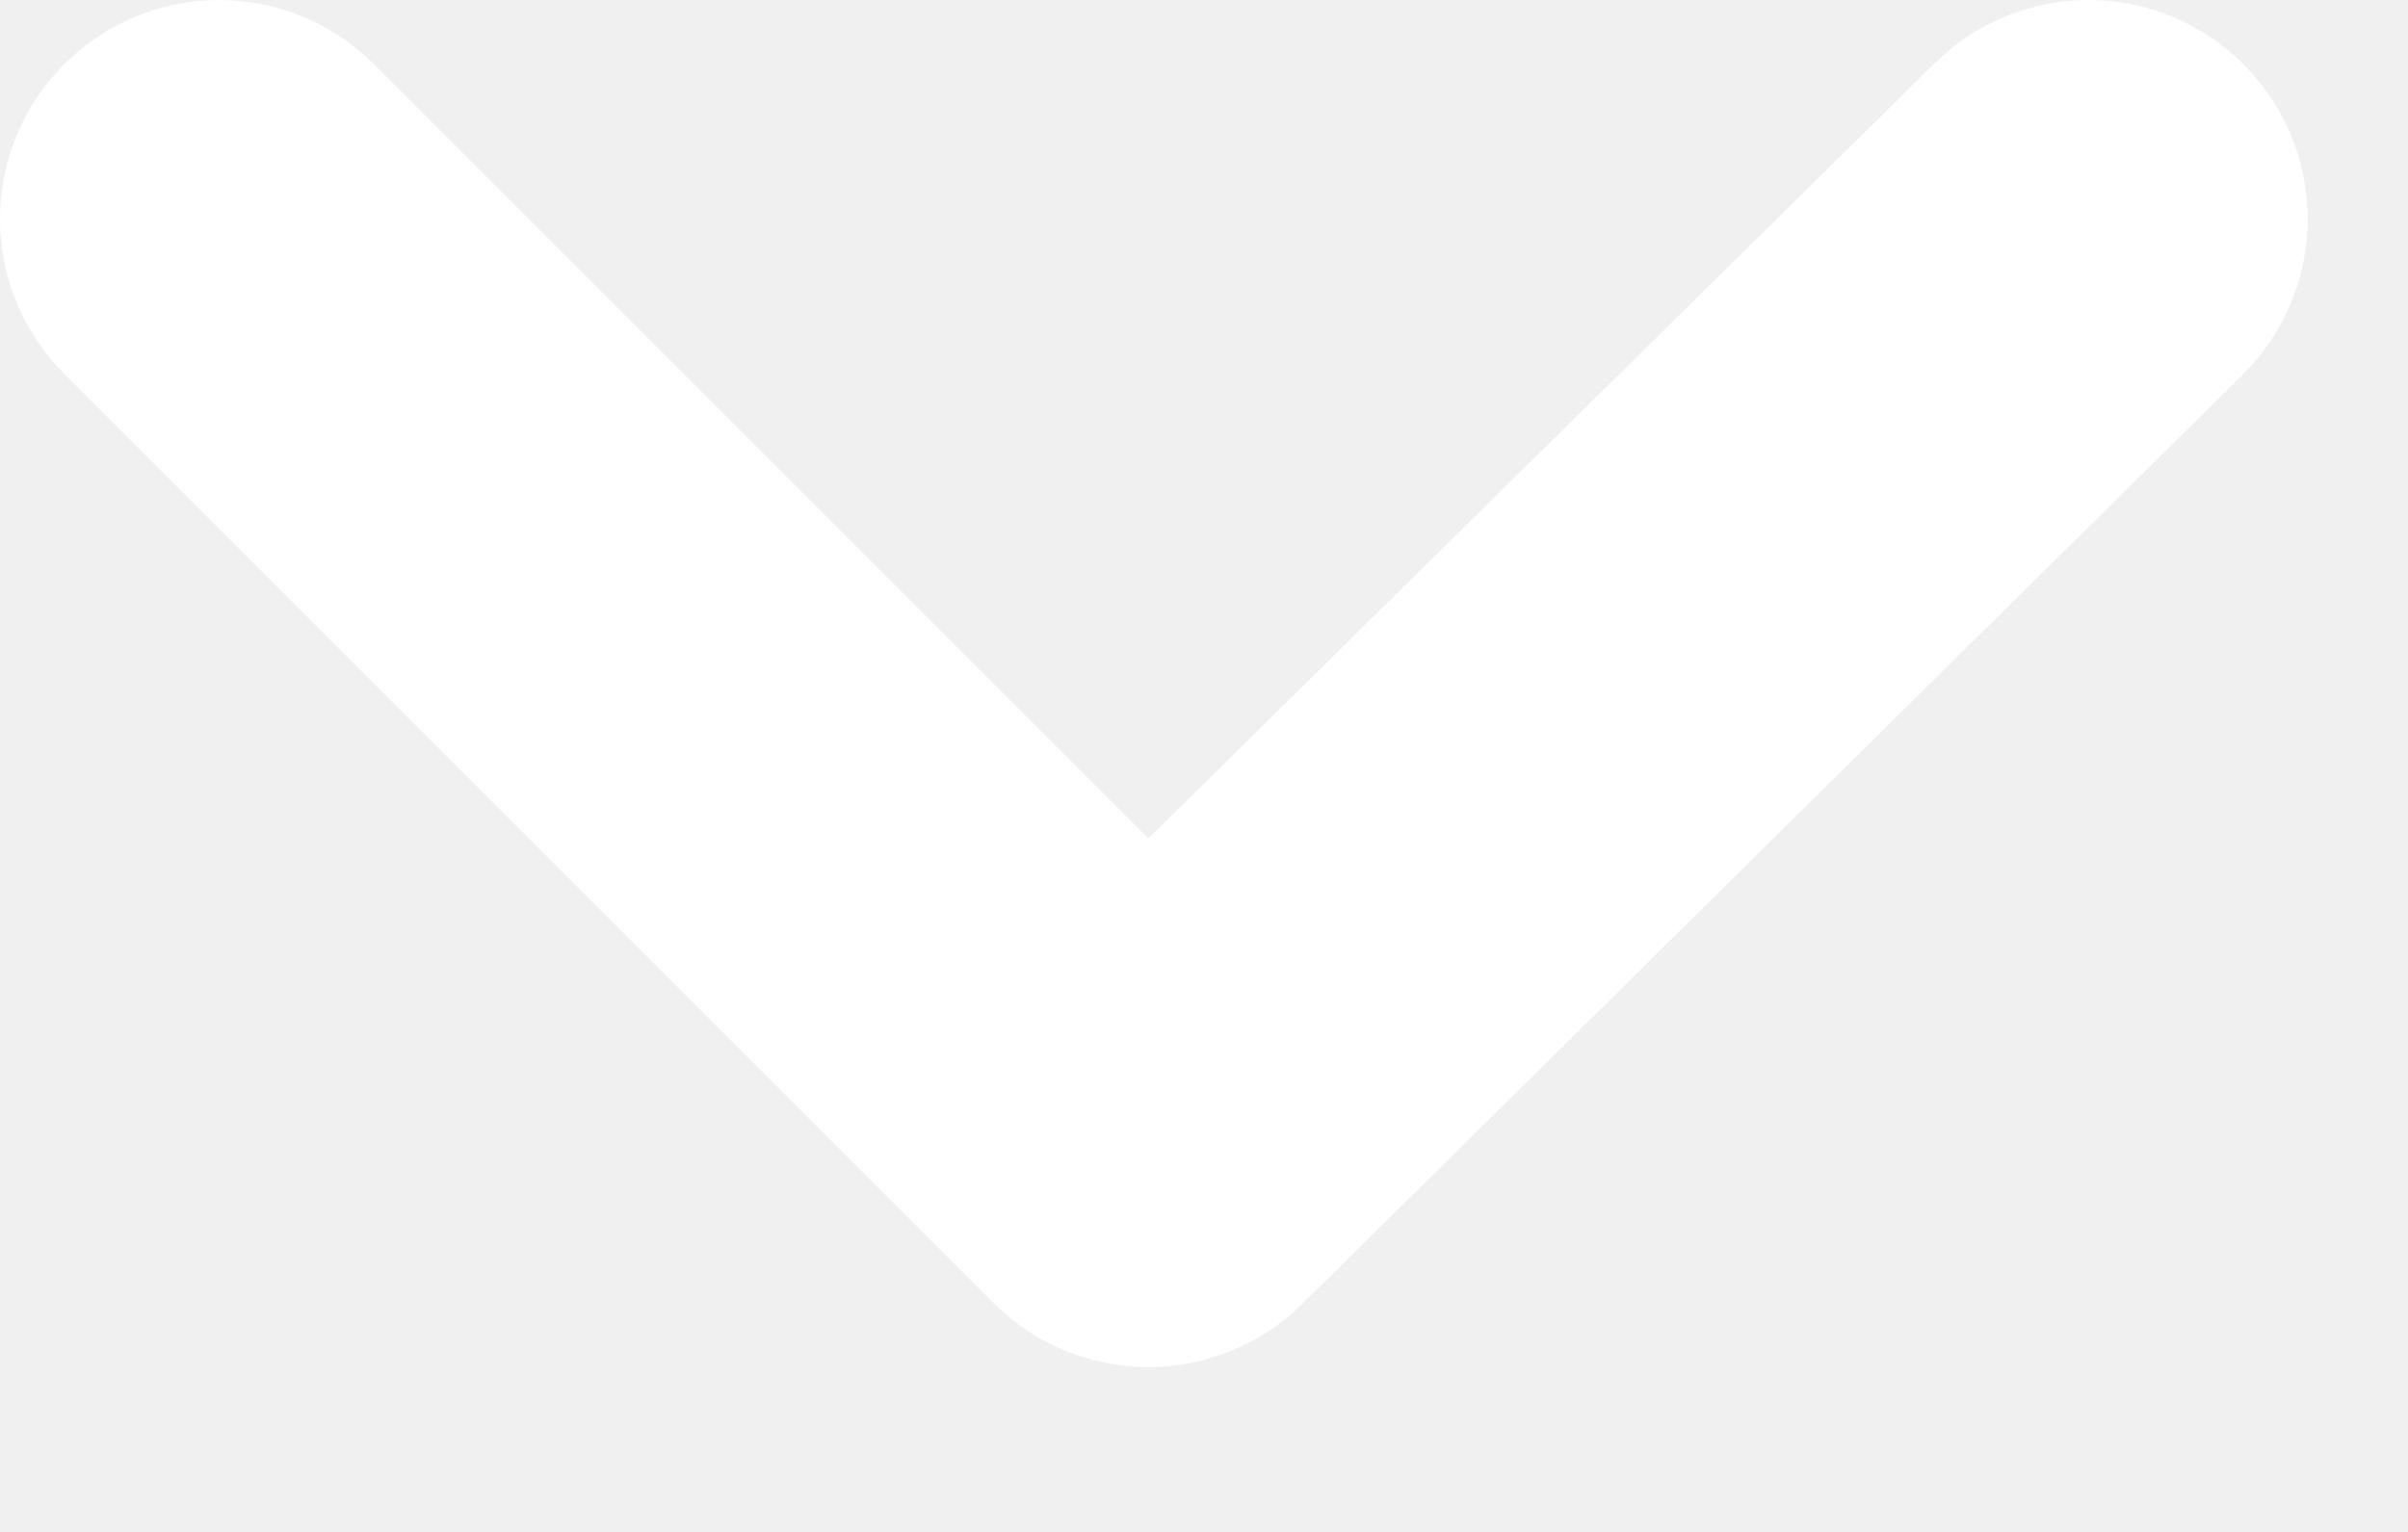
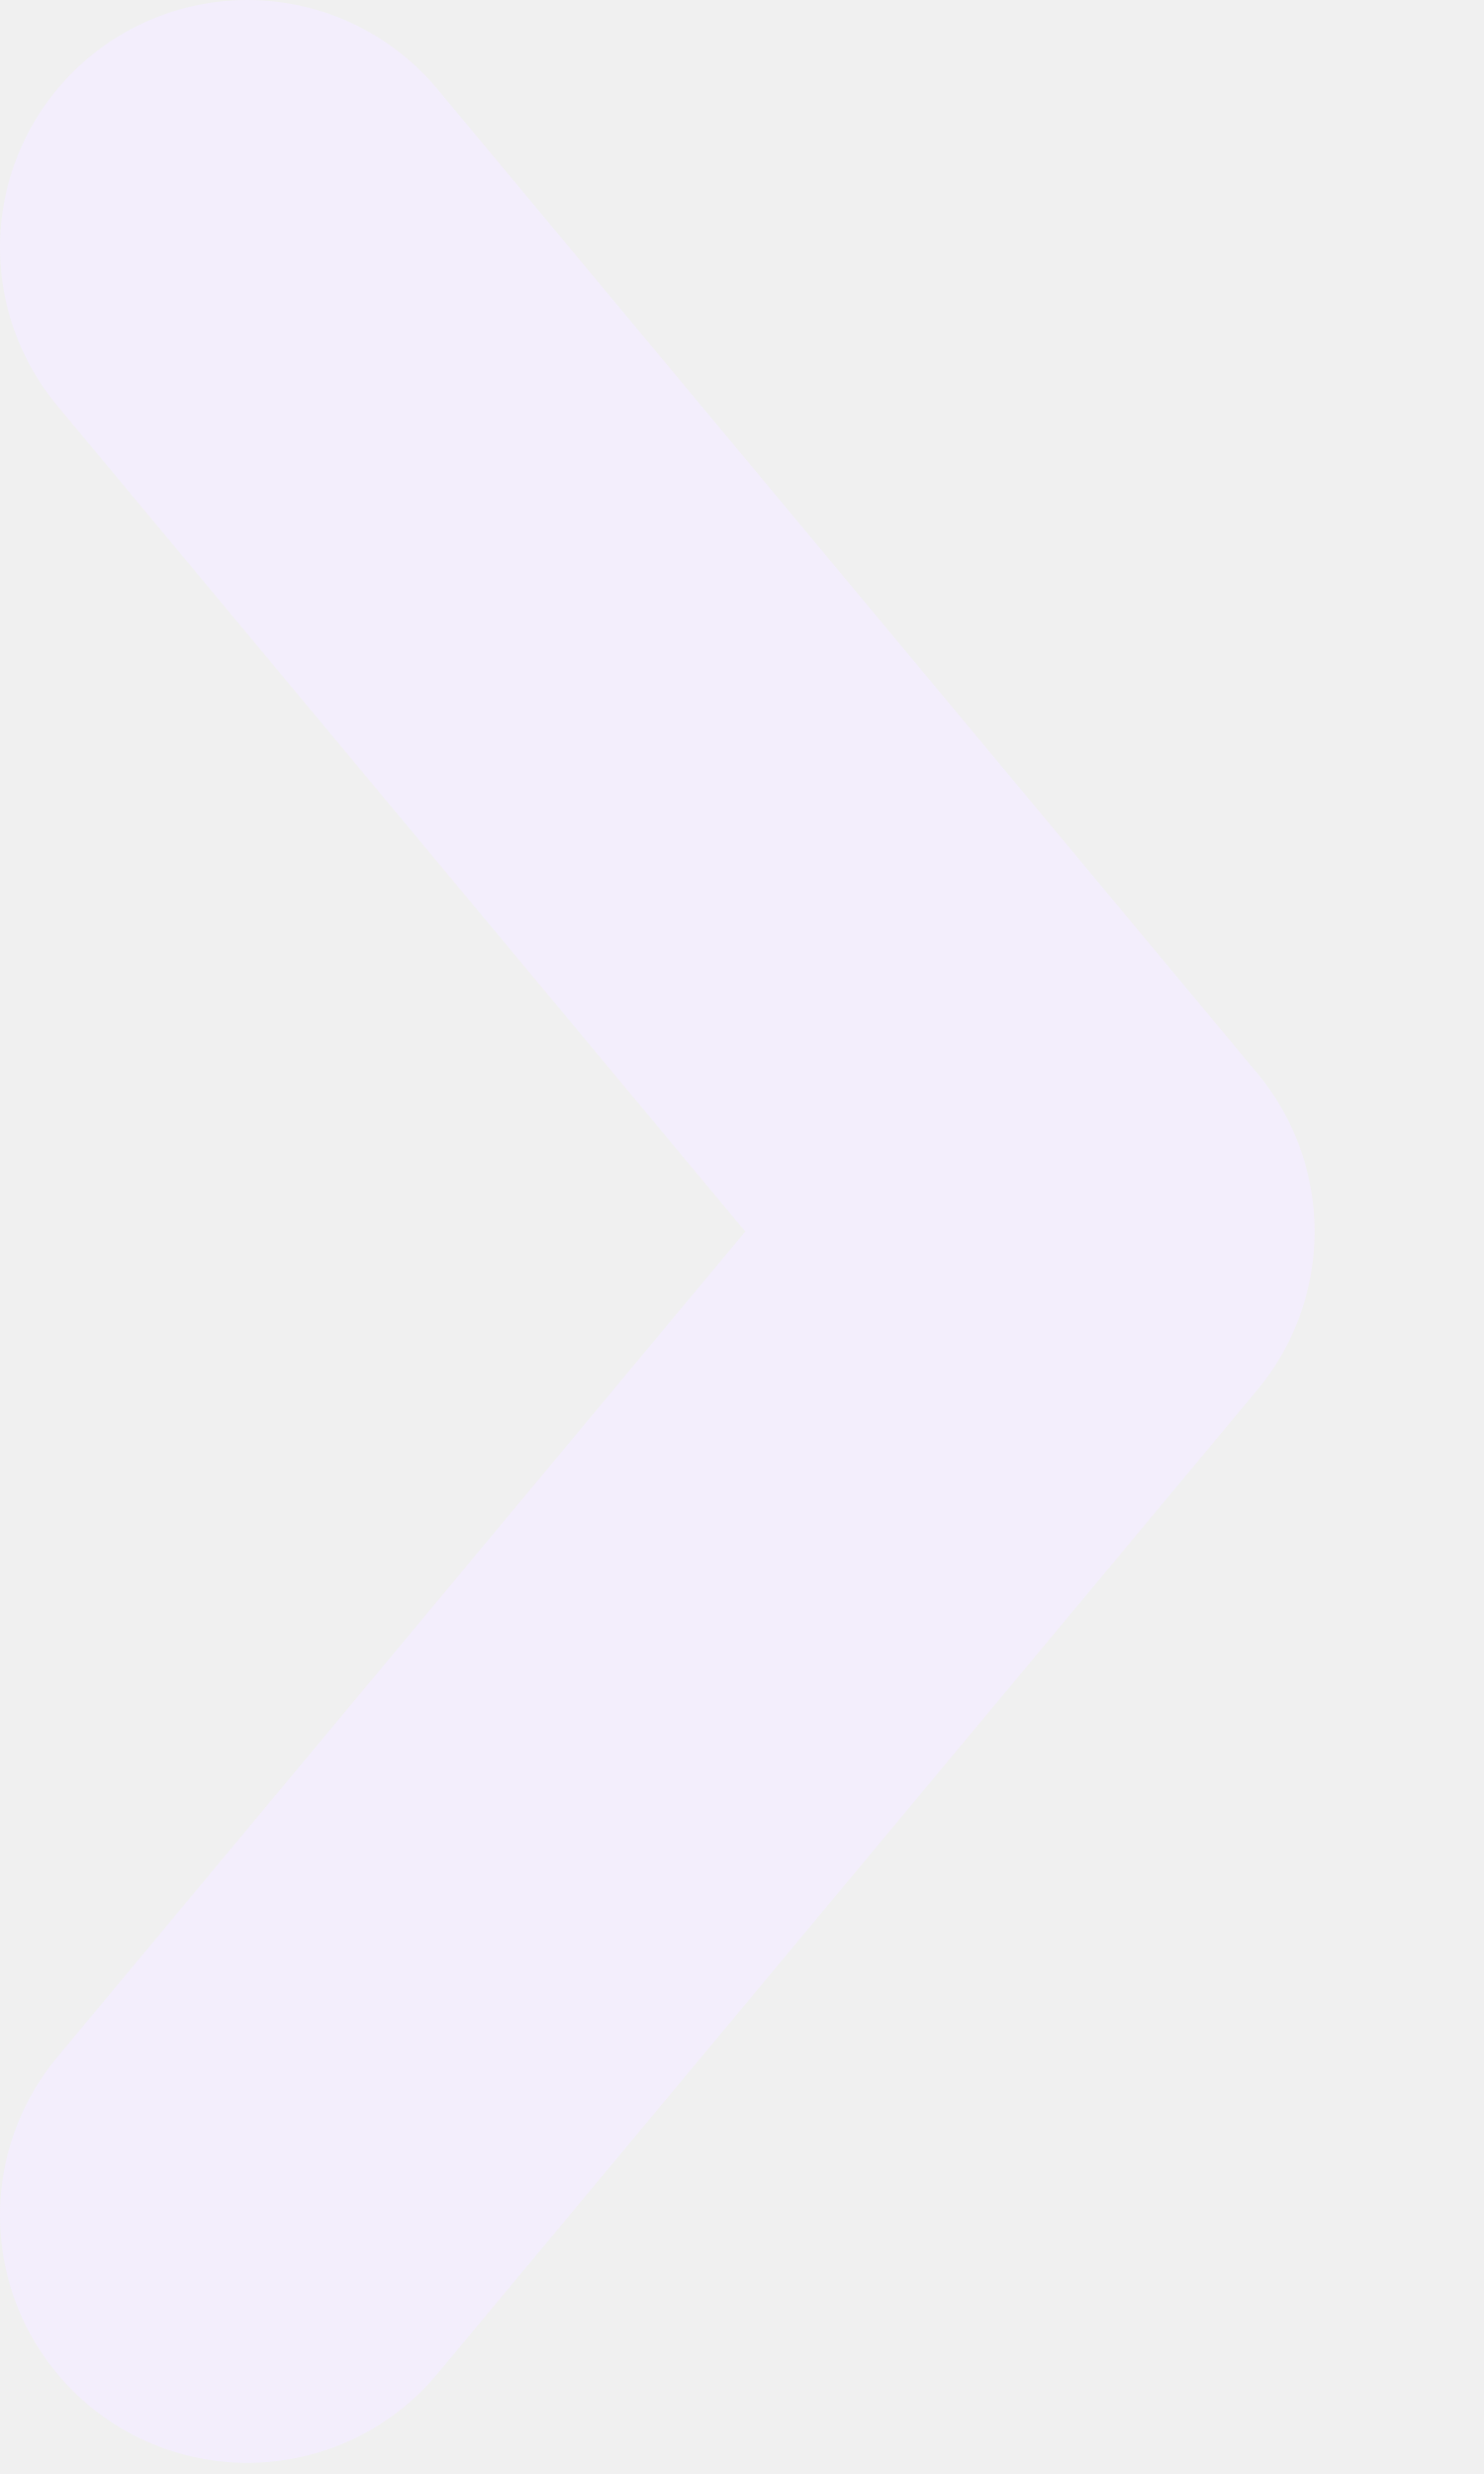
- <svg xmlns="http://www.w3.org/2000/svg" width="11" height="7" viewBox="0 0 11 7" fill="none">
-   <path d="M10.246 0.291C10.058 0.105 9.805 0 9.541 0C9.277 0 9.023 0.105 8.836 0.291L5.246 3.831L1.706 0.291C1.518 0.105 1.265 0 1.001 0C0.737 0 0.483 0.105 0.296 0.291C0.202 0.384 0.128 0.494 0.077 0.616C0.026 0.738 0 0.869 0 1.001C0 1.133 0.026 1.264 0.077 1.385C0.128 1.507 0.202 1.618 0.296 1.711L4.536 5.951C4.629 6.045 4.739 6.119 4.861 6.17C4.983 6.22 5.114 6.247 5.246 6.247C5.378 6.247 5.509 6.22 5.63 6.17C5.752 6.119 5.863 6.045 5.956 5.951L10.246 1.711C10.339 1.618 10.414 1.507 10.465 1.385C10.515 1.264 10.542 1.133 10.542 1.001C10.542 0.869 10.515 0.738 10.465 0.616C10.414 0.494 10.339 0.384 10.246 0.291Z" fill="white" />
+ <svg xmlns="http://www.w3.org/2000/svg" width="6" height="10" viewBox="0 0 6 10" fill="none">
+   <path d="M1 1L4.315 4.978L1 8.955" stroke="#f3eefc" stroke-width="2" stroke-linecap="round" stroke-linejoin="round" />
</svg>
